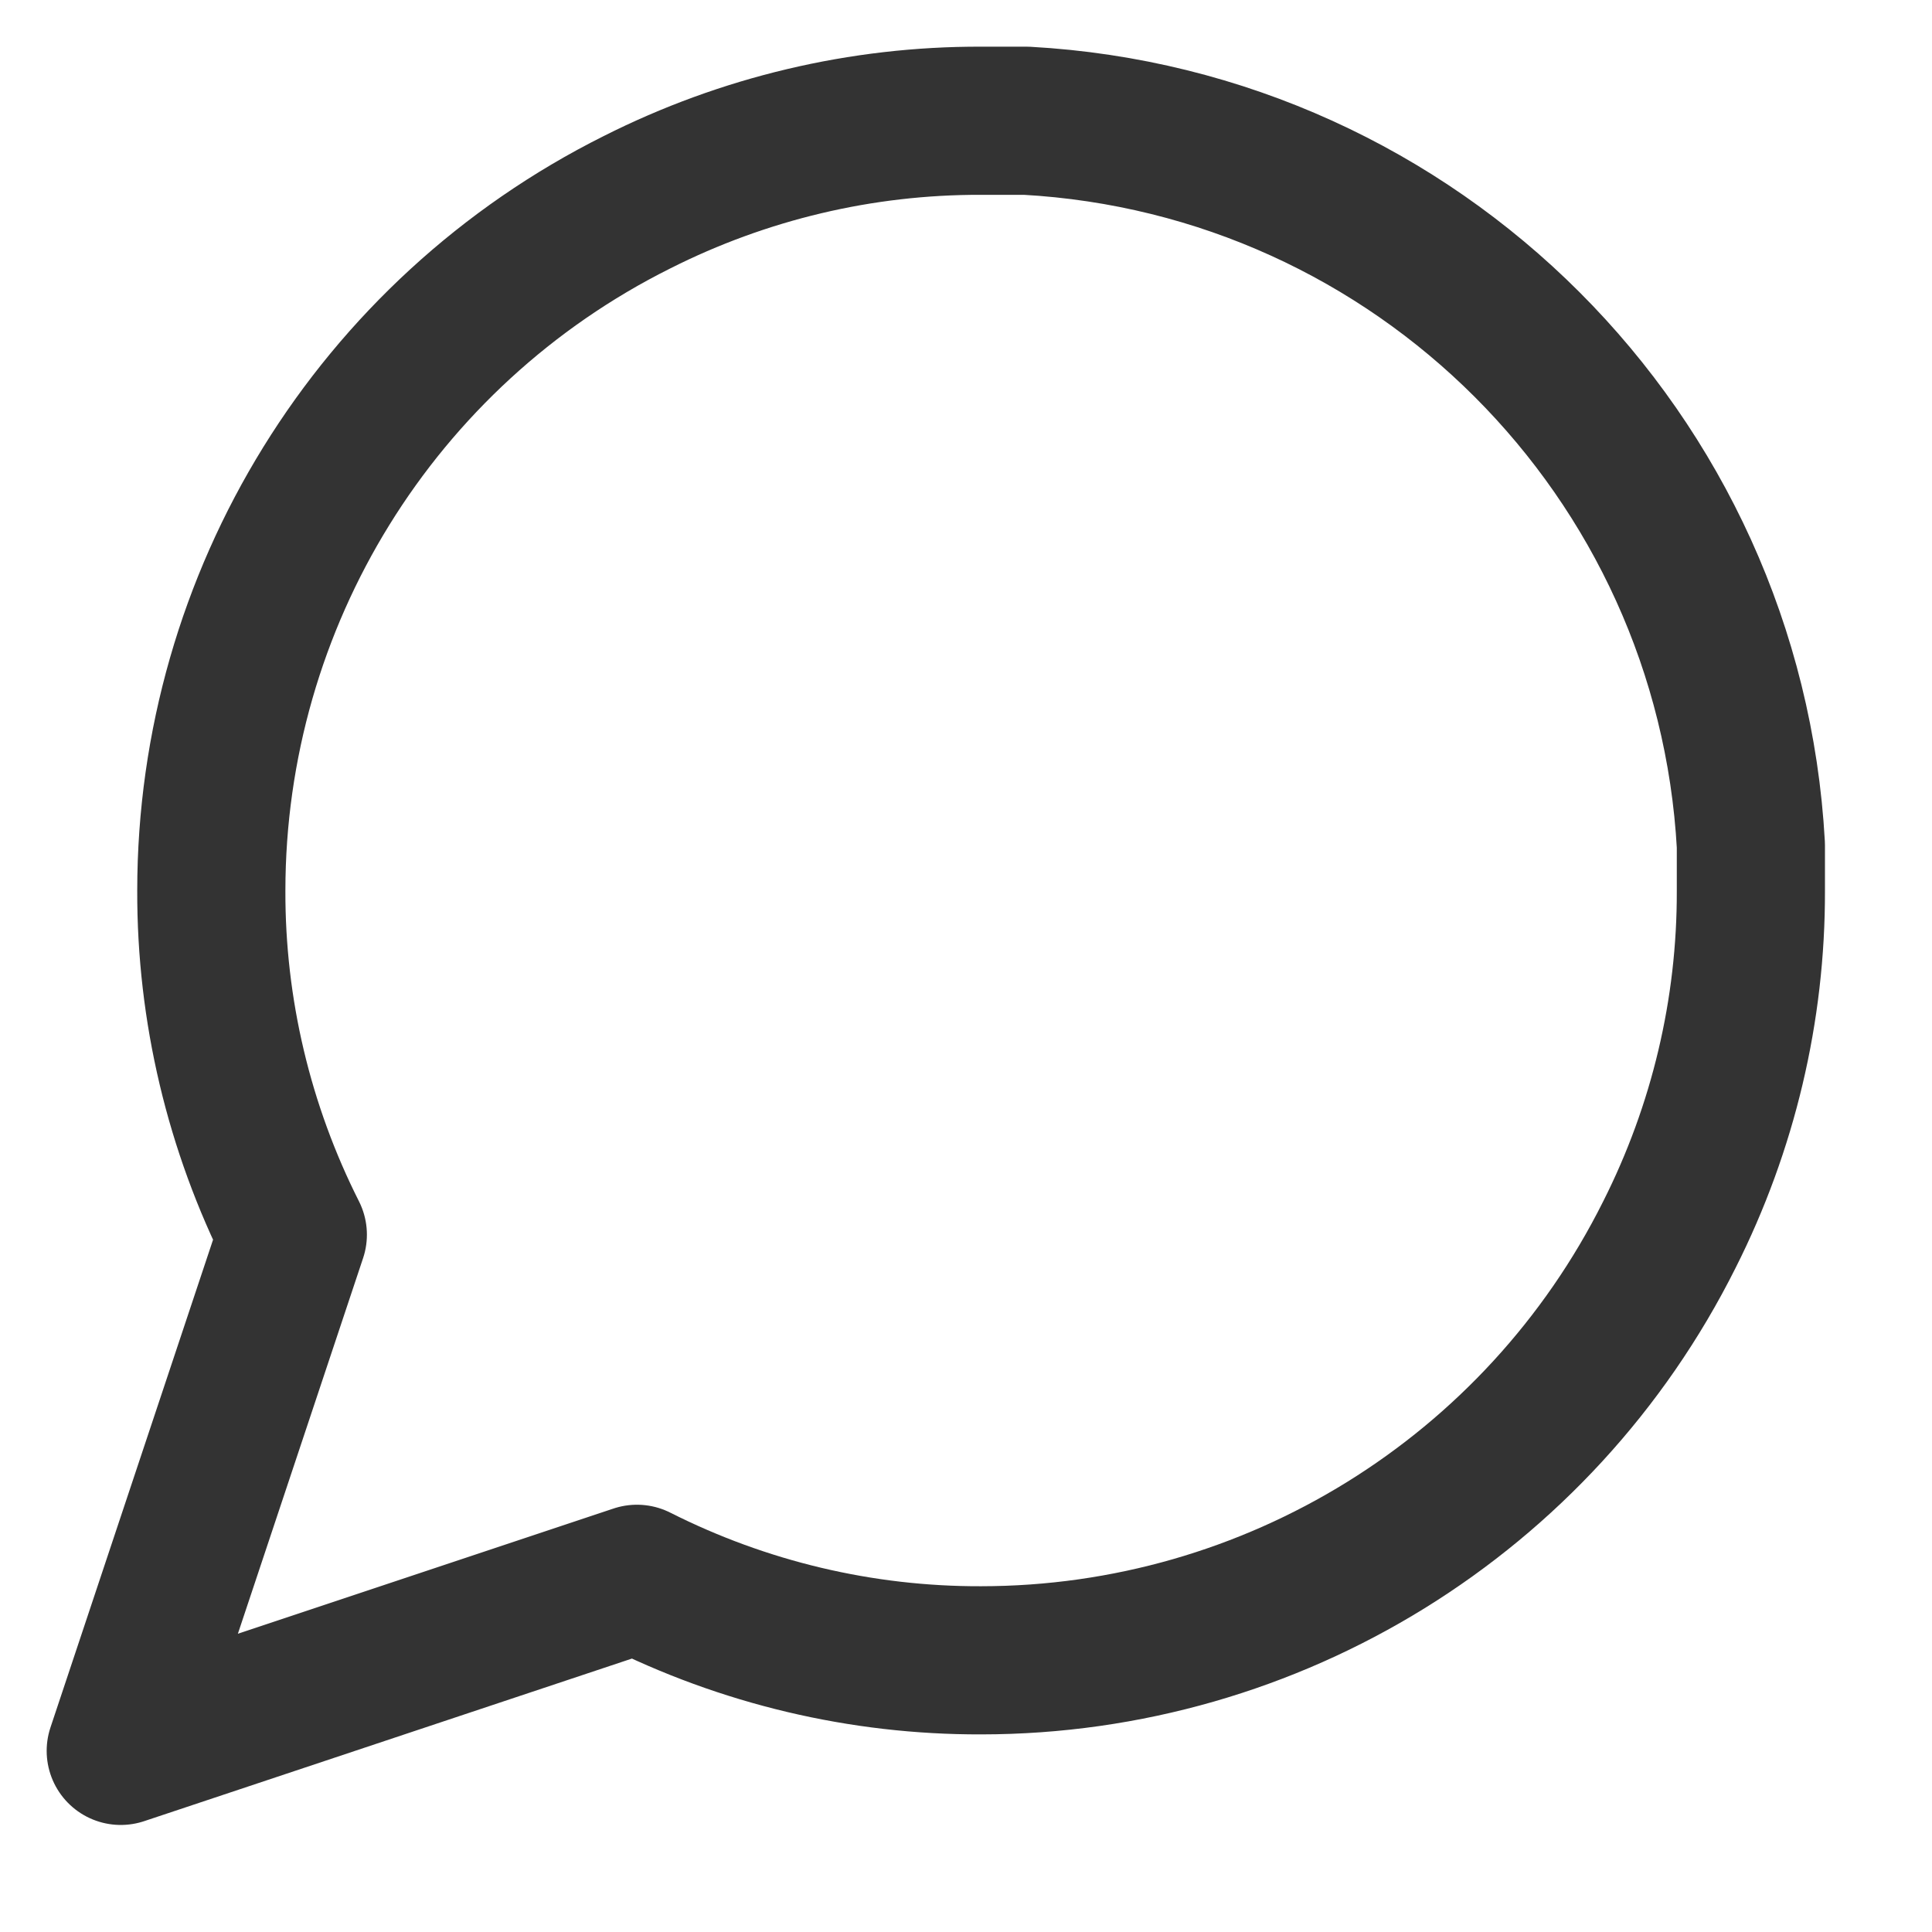
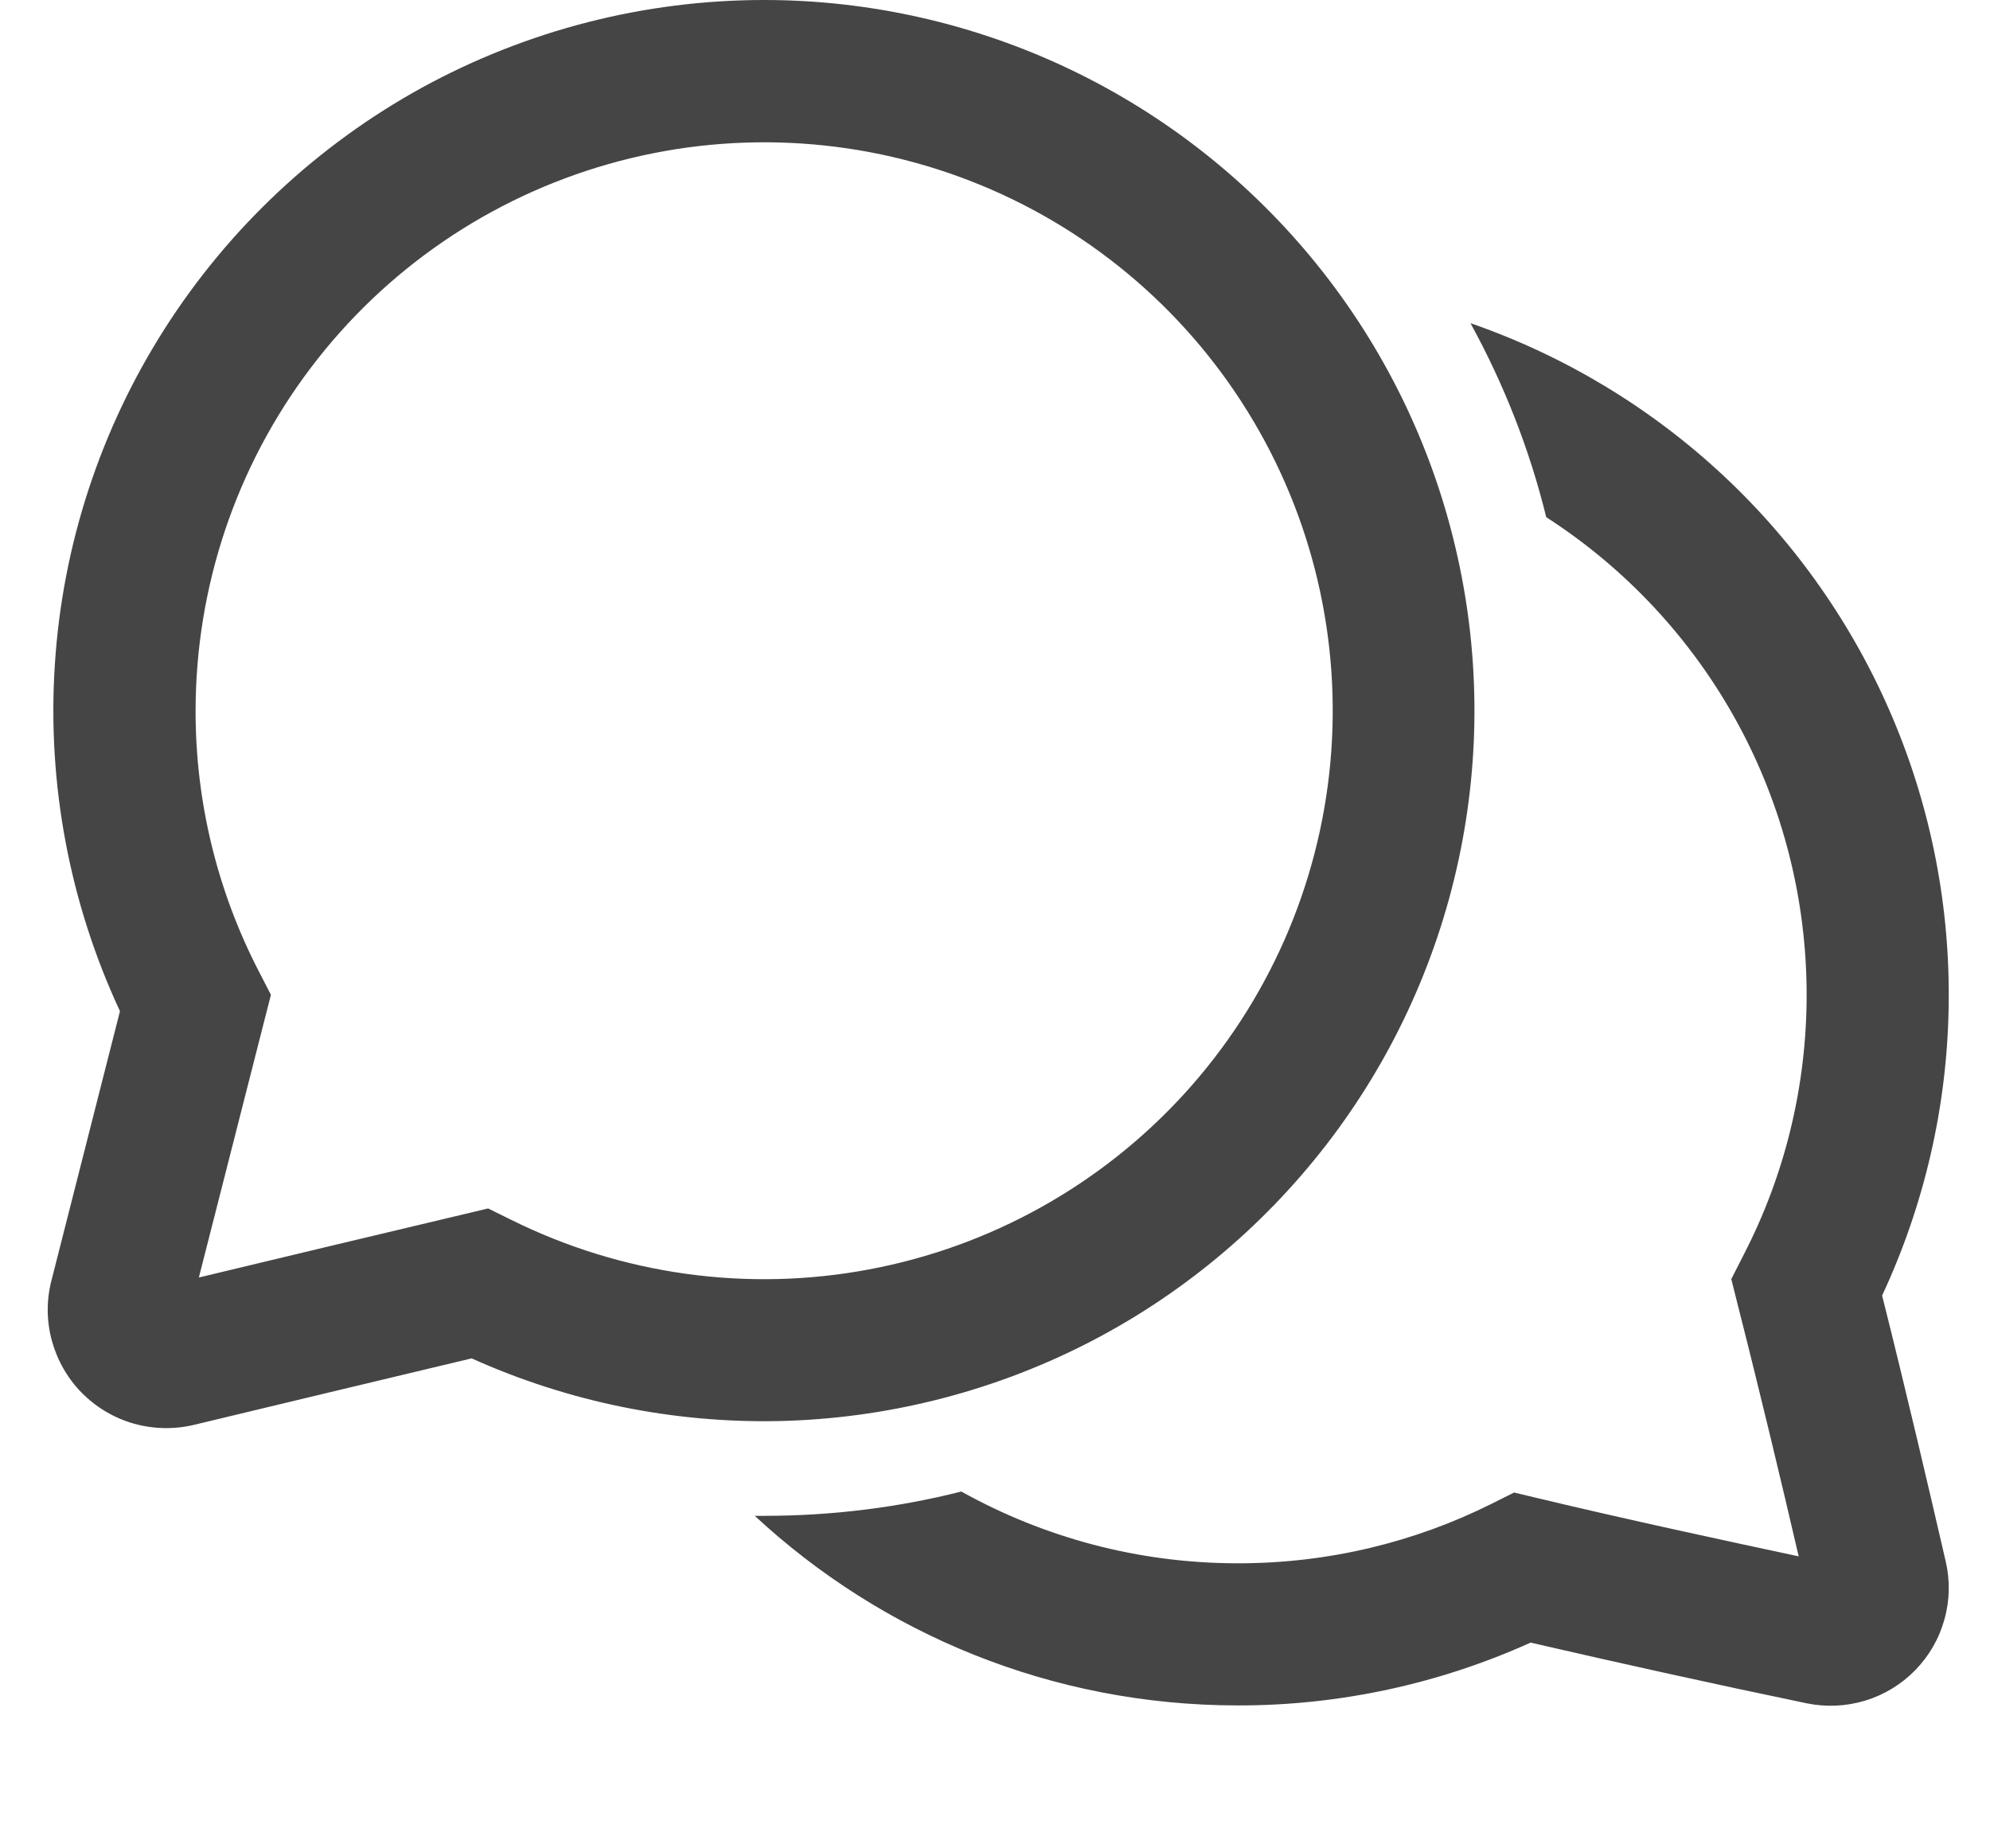
- <svg xmlns="http://www.w3.org/2000/svg" width="16" height="16" viewBox="0 0 16 16" fill="none">
-   <path fill-rule="evenodd" clip-rule="evenodd" d="M14.5 7.375C14.503 8.365 14.271 9.341 13.825 10.225C12.746 12.384 10.539 13.749 8.125 13.75C7.135 13.753 6.159 13.521 5.275 13.075L1 14.5L2.425 10.225C1.979 9.341 1.747 8.365 1.75 7.375C1.751 4.961 3.115 2.754 5.275 1.675C6.159 1.229 7.135 0.997 8.125 1H8.5C11.737 1.179 14.321 3.763 14.5 7V7.375V7.375Z" stroke="#333333" stroke-width="1.227" stroke-linecap="round" stroke-linejoin="round" />
+ <svg xmlns="http://www.w3.org/2000/svg" width="14" height="13" viewBox="0 0 14 13" fill="none">
+   <path d="M5.376 2.27253e-07C4.535 -0 3.708 0.212 2.97 0.616C2.233 1.021 1.61 1.605 1.158 2.314C0.706 3.023 0.44 3.835 0.386 4.674C0.331 5.514 0.489 6.353 0.844 7.115L0.362 9.01C0.326 9.149 0.327 9.295 0.365 9.434C0.403 9.572 0.475 9.699 0.576 9.801C0.677 9.903 0.803 9.978 0.941 10.017C1.079 10.056 1.225 10.059 1.364 10.026C1.864 9.906 2.633 9.721 3.318 9.558C3.998 9.864 4.737 10.015 5.483 9.999C6.228 9.982 6.961 9.799 7.627 9.463C8.292 9.127 8.874 8.646 9.33 8.056C9.786 7.466 10.104 6.781 10.261 6.052C10.418 5.323 10.41 4.568 10.237 3.843C10.065 3.117 9.732 2.44 9.264 1.86C8.795 1.279 8.203 0.811 7.53 0.489C6.858 0.168 6.121 0 5.376 2.27253e-07H5.376ZM1.376 5C1.377 4.13 1.66 3.284 2.185 2.59C2.709 1.896 3.445 1.392 4.282 1.154C5.118 0.916 6.01 0.957 6.821 1.271C7.632 1.585 8.319 2.155 8.777 2.895C9.235 3.634 9.439 4.503 9.359 5.369C9.279 6.235 8.919 7.051 8.334 7.694C7.748 8.337 6.969 8.772 6.114 8.932C5.259 9.093 4.375 8.97 3.596 8.583L3.434 8.503L3.258 8.545C2.642 8.691 1.931 8.861 1.399 8.989L1.859 7.184L1.906 7L1.819 6.831C1.527 6.265 1.375 5.637 1.376 5ZM8.71 12C7.396 12 6.202 11.494 5.31 10.666H5.376C5.855 10.666 6.32 10.607 6.763 10.495C7.34 10.816 8.003 11 8.71 11C9.35 11 9.954 10.85 10.49 10.583L10.652 10.502L10.828 10.544C11.442 10.691 12.138 10.841 12.654 10.951C12.538 10.45 12.378 9.781 12.226 9.184L12.18 9L12.266 8.831C12.559 8.265 12.71 7.637 12.71 7C12.71 6.331 12.543 5.673 12.223 5.086C11.903 4.499 11.44 4.001 10.878 3.639C10.761 3.162 10.581 2.704 10.345 2.274C11.007 2.503 11.613 2.869 12.125 3.347C12.636 3.825 13.042 4.406 13.315 5.051C13.588 5.696 13.722 6.391 13.709 7.091C13.697 7.791 13.537 8.481 13.241 9.116C13.41 9.788 13.58 10.516 13.688 10.985C13.72 11.12 13.717 11.262 13.679 11.396C13.642 11.53 13.571 11.653 13.473 11.753C13.376 11.852 13.255 11.926 13.122 11.966C12.988 12.007 12.847 12.013 12.71 11.985C12.061 11.85 11.414 11.707 10.768 11.558C10.121 11.85 9.419 12.001 8.71 12Z" fill="#454545" />
</svg>
